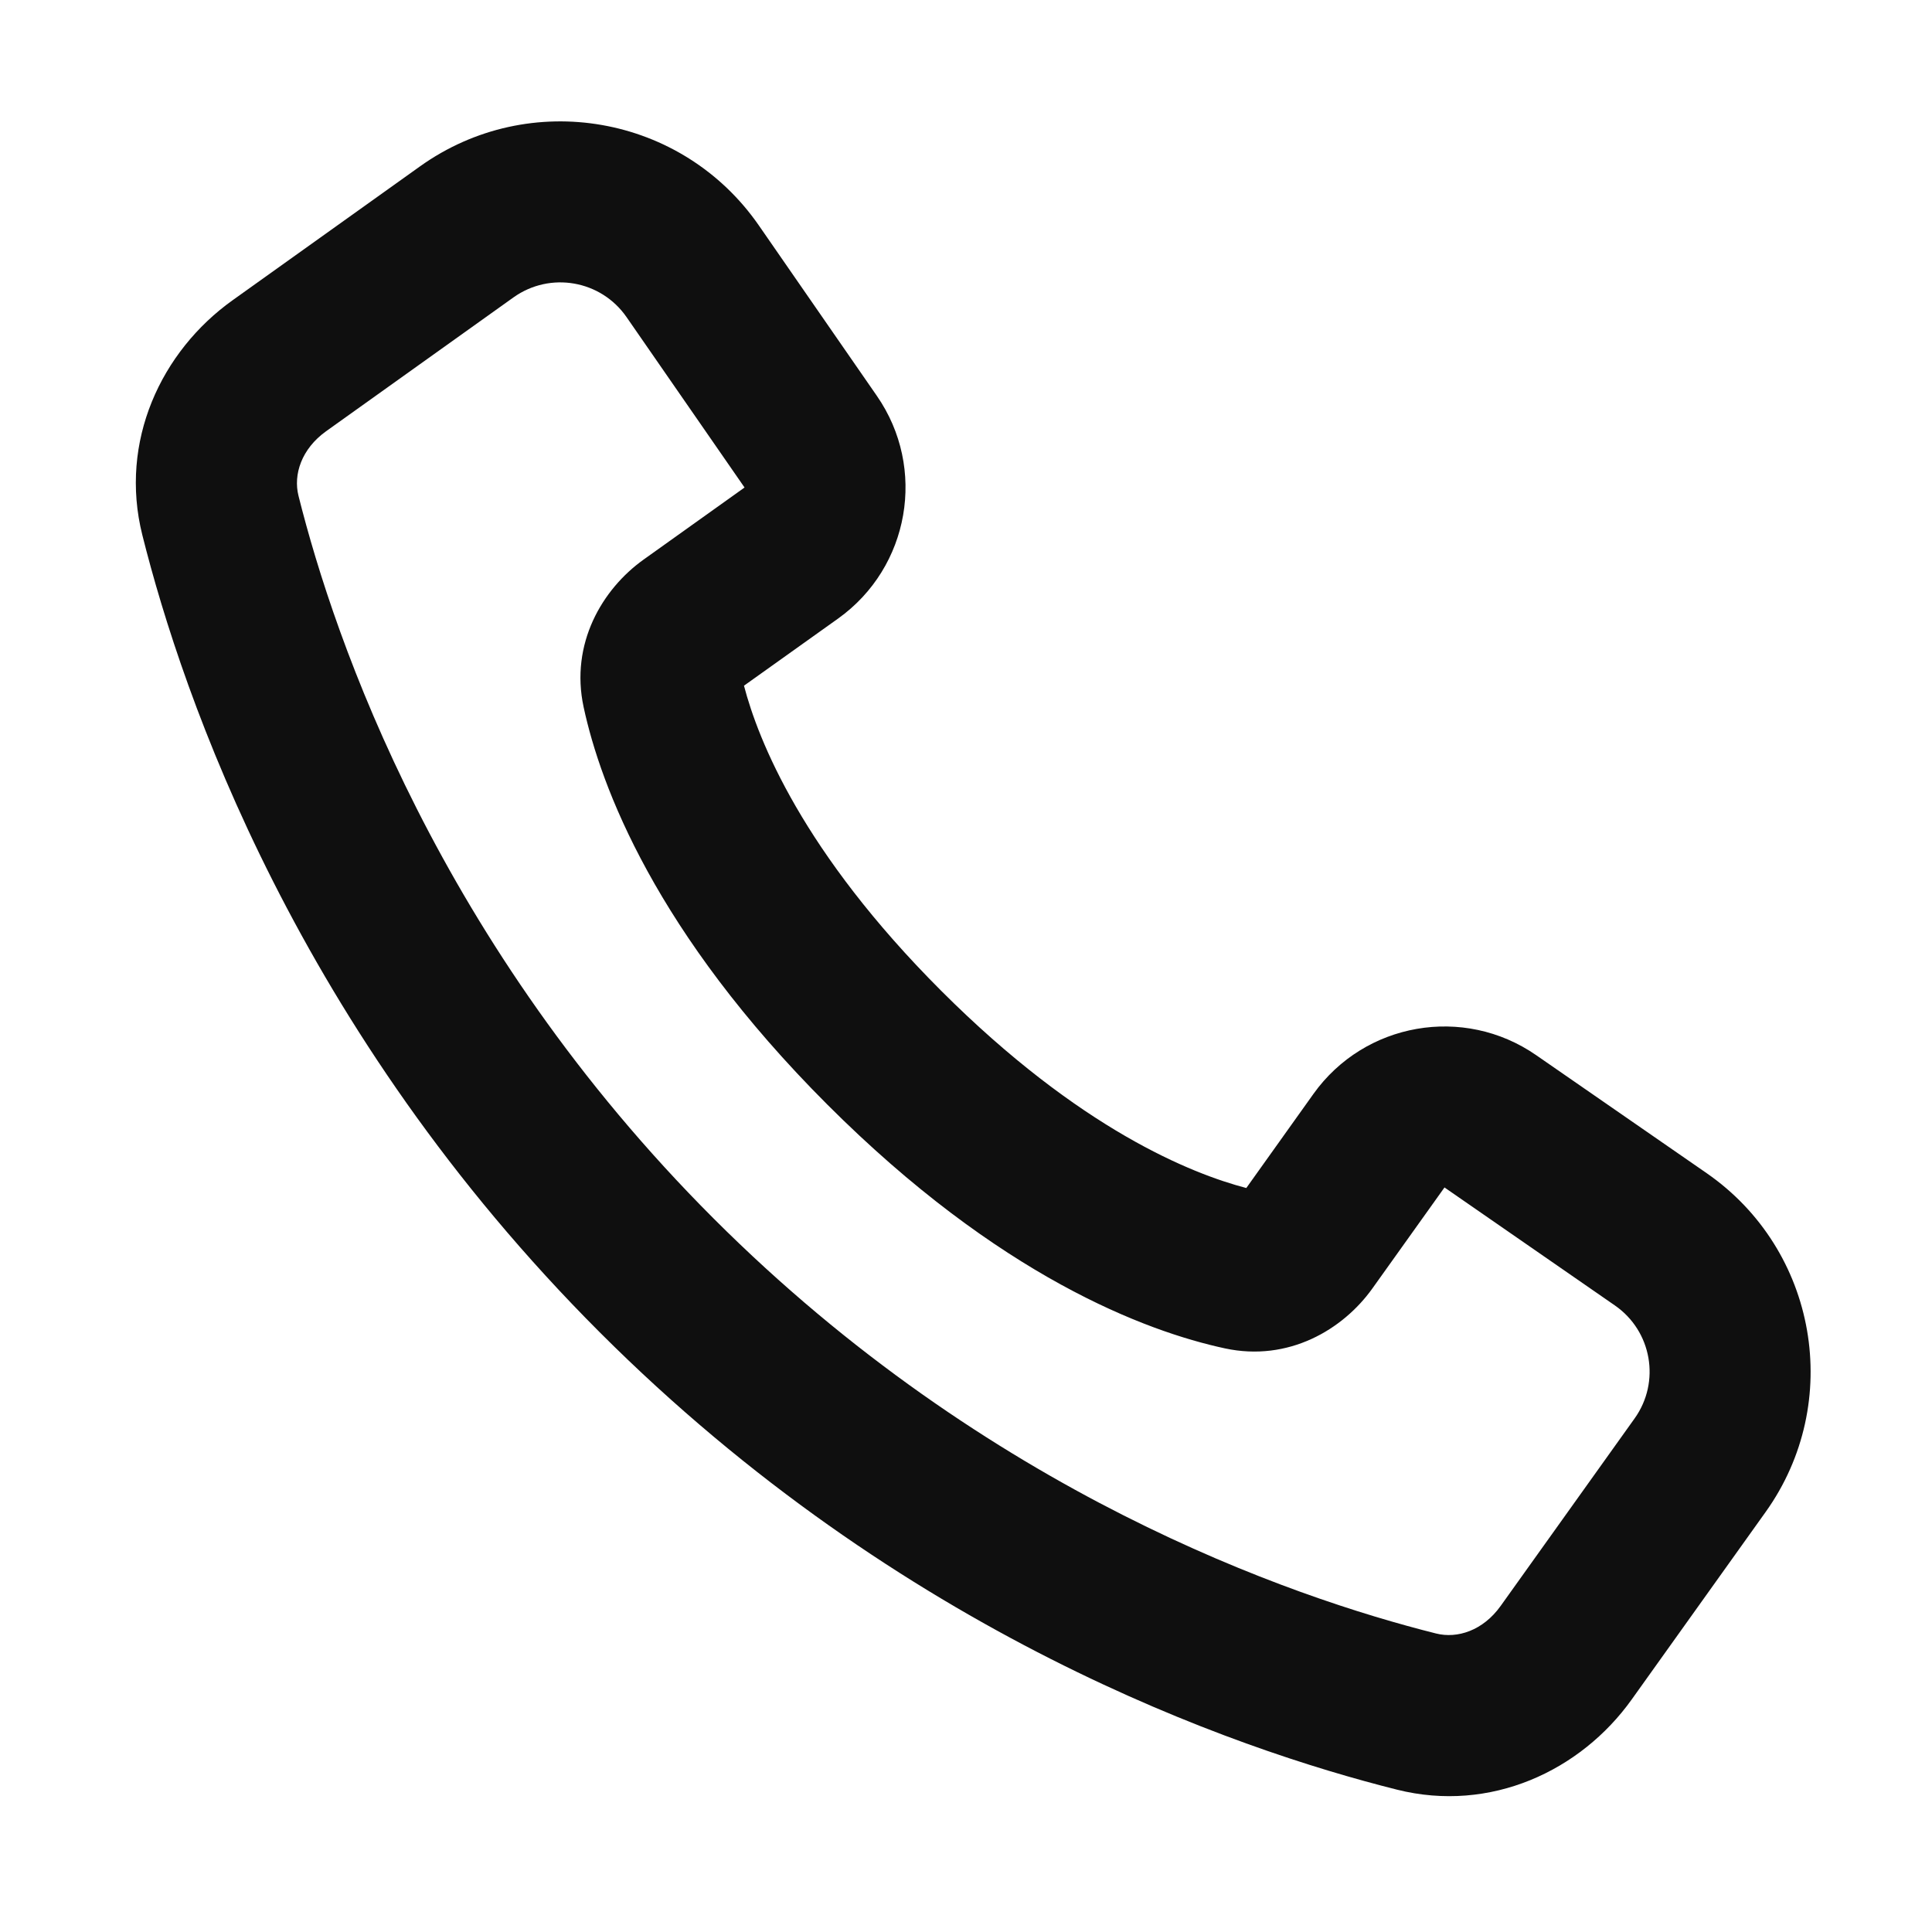
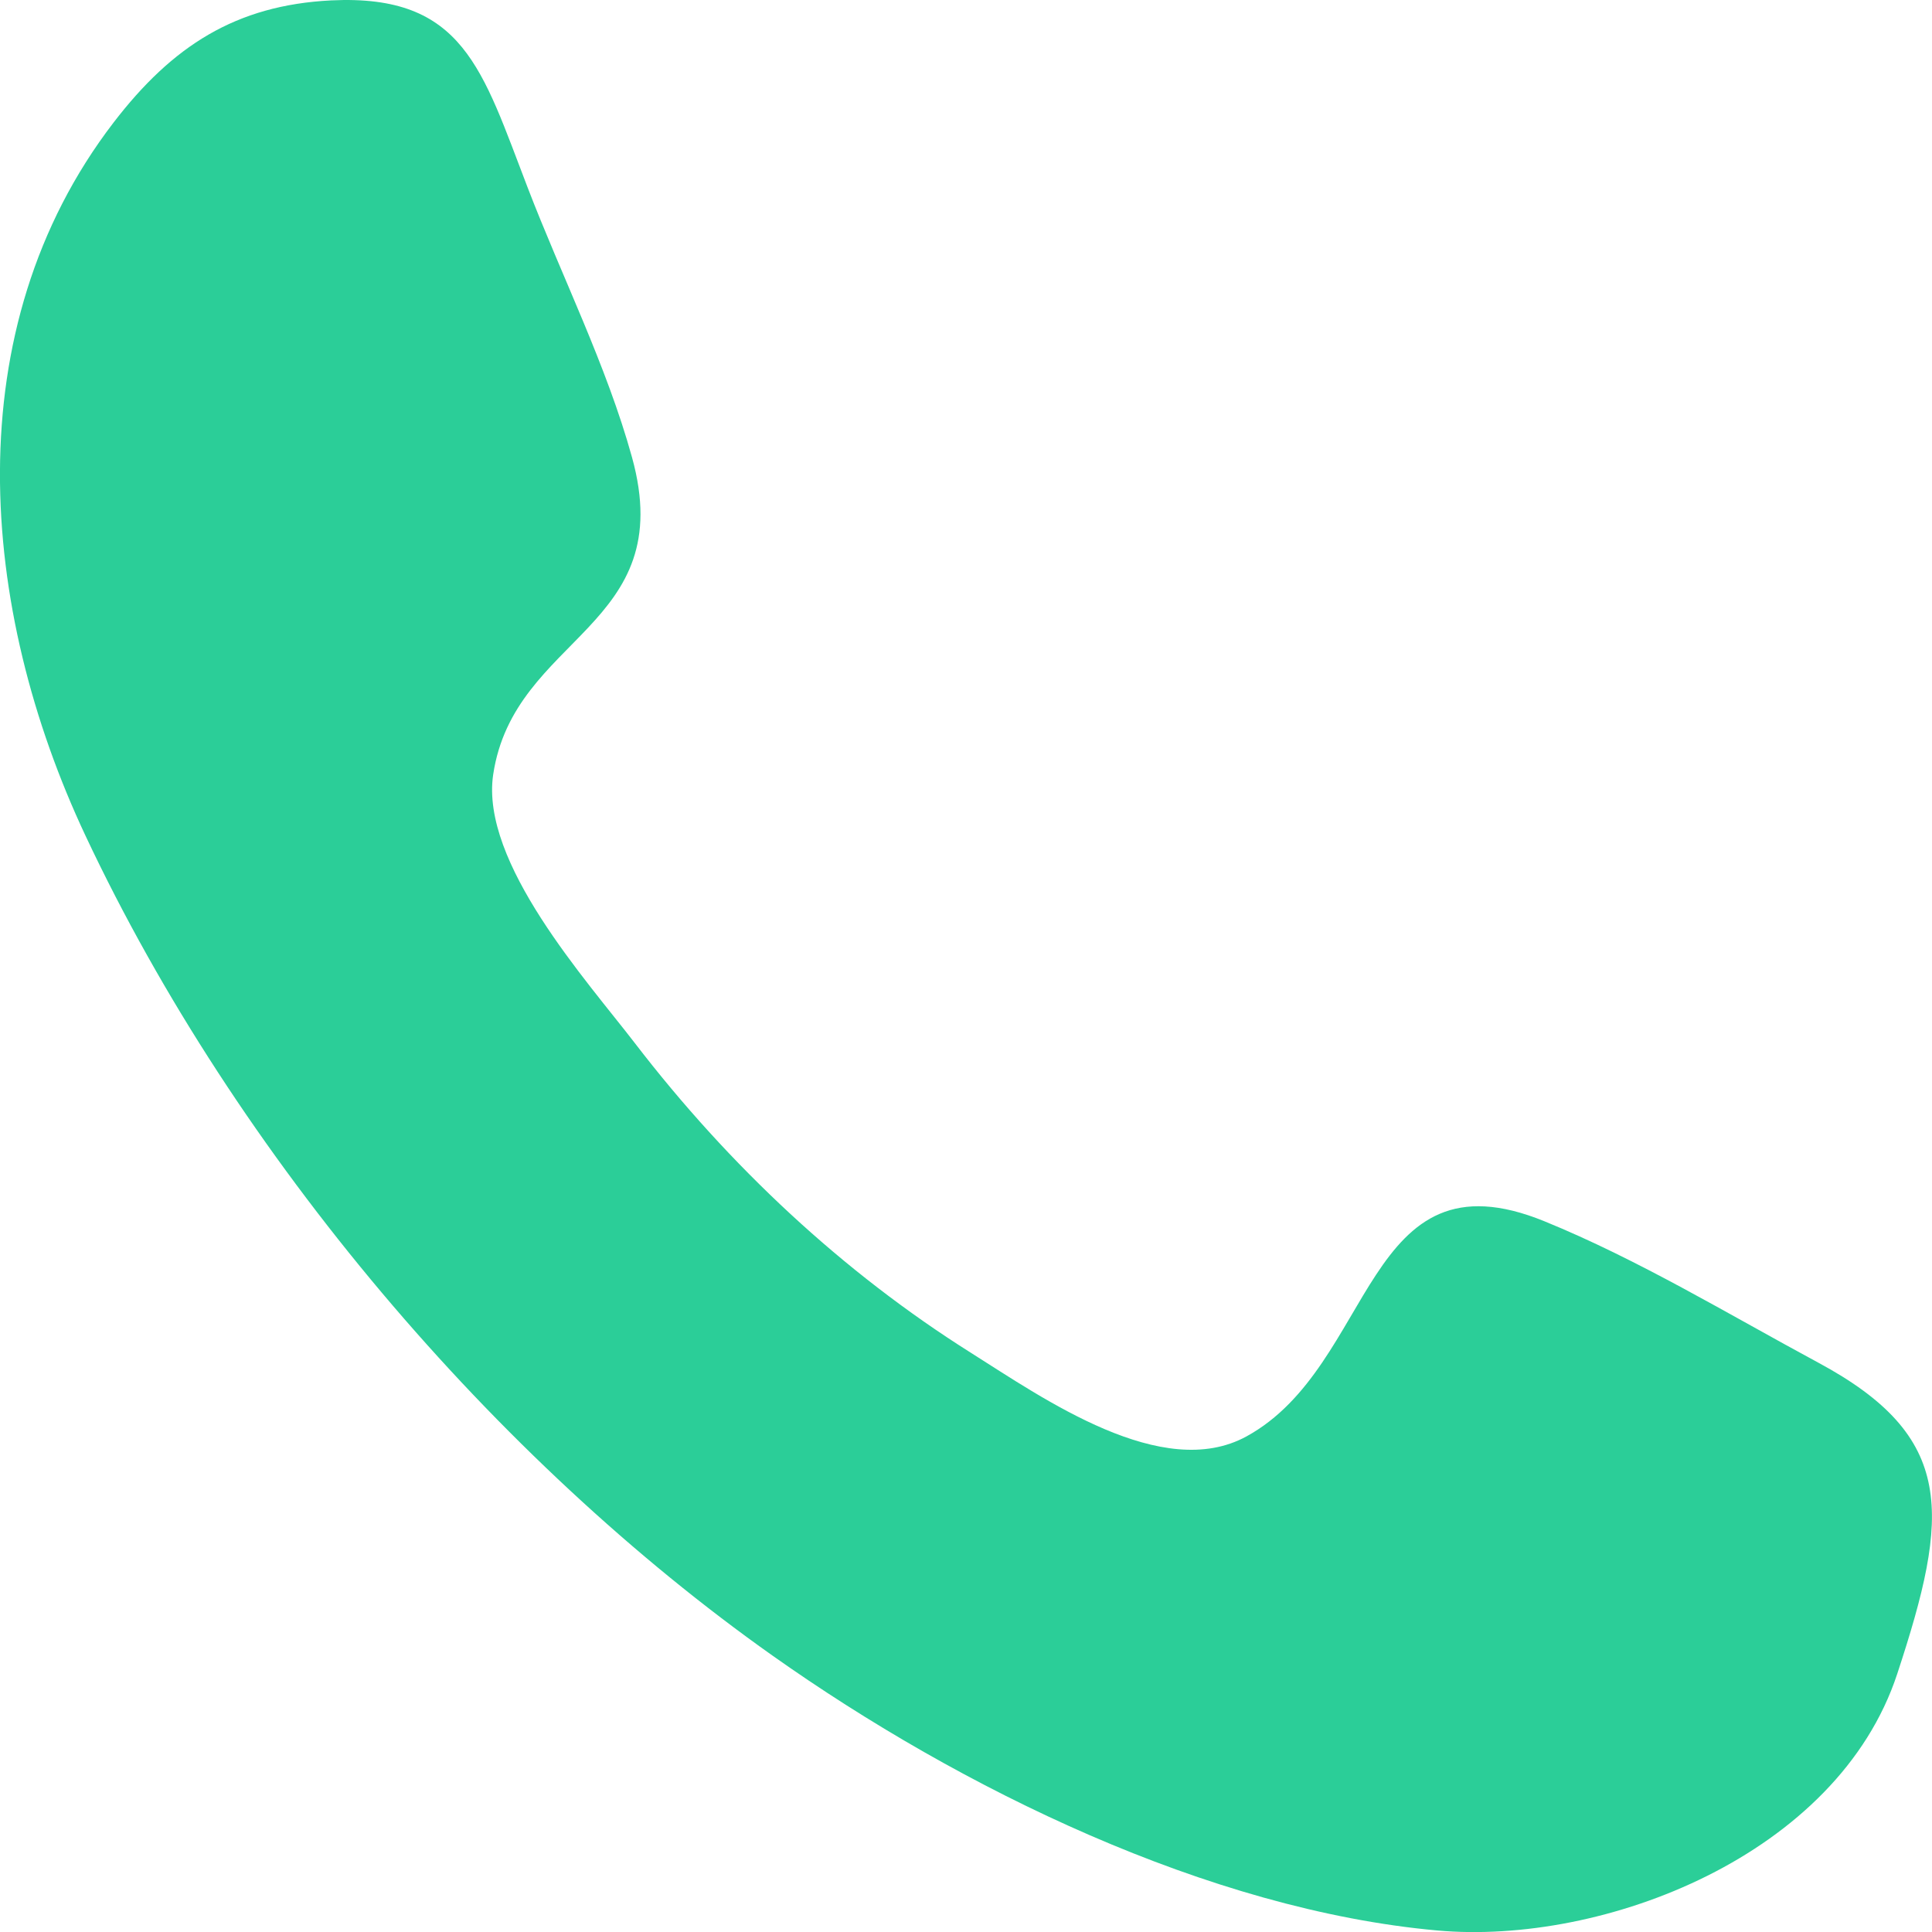
- <svg xmlns="http://www.w3.org/2000/svg" width="800px" height="800px" viewBox="0 0 24 24" fill="none">
-   <path fill-rule="evenodd" clip-rule="evenodd" d="M17.355 22.232C15.334 21.726 11.199 20.299 7.45 16.55C3.701 12.801 2.274 8.666 1.768 6.646C1.477 5.485 2.001 4.364 2.889 3.73L5.217 2.067C6.579 1.094 8.474 1.424 9.427 2.801L10.893 4.918C11.515 5.816 11.301 7.048 10.411 7.684L9.242 8.518C9.419 9.195 9.969 10.585 11.692 12.308C13.415 14.031 14.805 14.581 15.482 14.758L16.316 13.589C16.952 12.699 18.183 12.485 19.082 13.107L21.2 14.573C22.576 15.526 22.906 17.421 21.933 18.783L20.27 21.111C19.636 21.999 18.515 22.523 17.355 22.232ZM8.864 15.136C12.273 18.545 16.036 19.84 17.84 20.292C18.104 20.358 18.423 20.256 18.642 19.949L20.306 17.62C20.63 17.166 20.52 16.535 20.061 16.217L17.944 14.751L17.048 16.006C16.682 16.518 16.005 16.92 15.216 16.75C14.232 16.538 12.413 15.857 10.278 13.722C8.143 11.587 7.462 9.768 7.25 8.784C7.08 7.995 7.482 7.318 7.994 6.952L9.249 6.056L7.783 3.939C7.465 3.48 6.834 3.37 6.379 3.694L4.051 5.357C3.744 5.577 3.642 5.896 3.708 6.159C4.16 7.964 5.455 11.727 8.864 15.136Z" fill="#0F0F0F" />
+ <svg xmlns="http://www.w3.org/2000/svg" width="800px" height="800px" viewBox="0 0 15 15" version="1.1" fill="#000000">
+   <g id="SVGRepo_bgCarrier" stroke-width="0" />
+   <g id="SVGRepo_tracerCarrier" stroke-linecap="round" stroke-linejoin="round" />
+   <g id="SVGRepo_iconCarrier">
+     <defs> </defs>
+     <g id="Page-1" stroke="none" stroke-width="1" fill="none" fill-rule="evenodd">
+       <g id="Dribbble-Light-Preview" transform="translate(-103, -7321)" fill="#2BCE98">
+         <g id="icons" transform="translate(56, 160)">
+           <path d="M61.73,7173.996 C61.267,7175.403 59.453,7176.105 58.157,7175.988 C56.387,7175.828 54.461,7174.889 52.999,7173.855 C50.85,7172.335 48.837,7169.984 47.664,7167.489 C46.835,7165.726 46.649,7163.558 47.882,7161.951 C48.338,7161.357 48.831,7161.04 49.572,7161.003 C50.6,7160.953 50.744,7161.541 51.097,7162.457 C51.36,7163.142 51.711,7163.841 51.907,7164.551 C52.274,7165.876 50.991,7165.931 50.829,7167.014 C50.728,7167.697 51.556,7168.613 51.93,7169.1 C52.663,7170.054 53.544,7170.877 54.538,7171.503 C55.107,7171.862 56.026,7172.509 56.678,7172.152 C57.682,7171.602 57.587,7169.909 58.991,7170.482 C59.718,7170.778 60.422,7171.205 61.116,7171.579 C62.189,7172.156 62.139,7172.754 61.73,7173.996 C61.424,7174.924 62.036,7173.068 61.73,7173.996" id="call-[#192]"> </path>
+         </g>
+       </g>
+     </g>
+   </g>
</svg>
